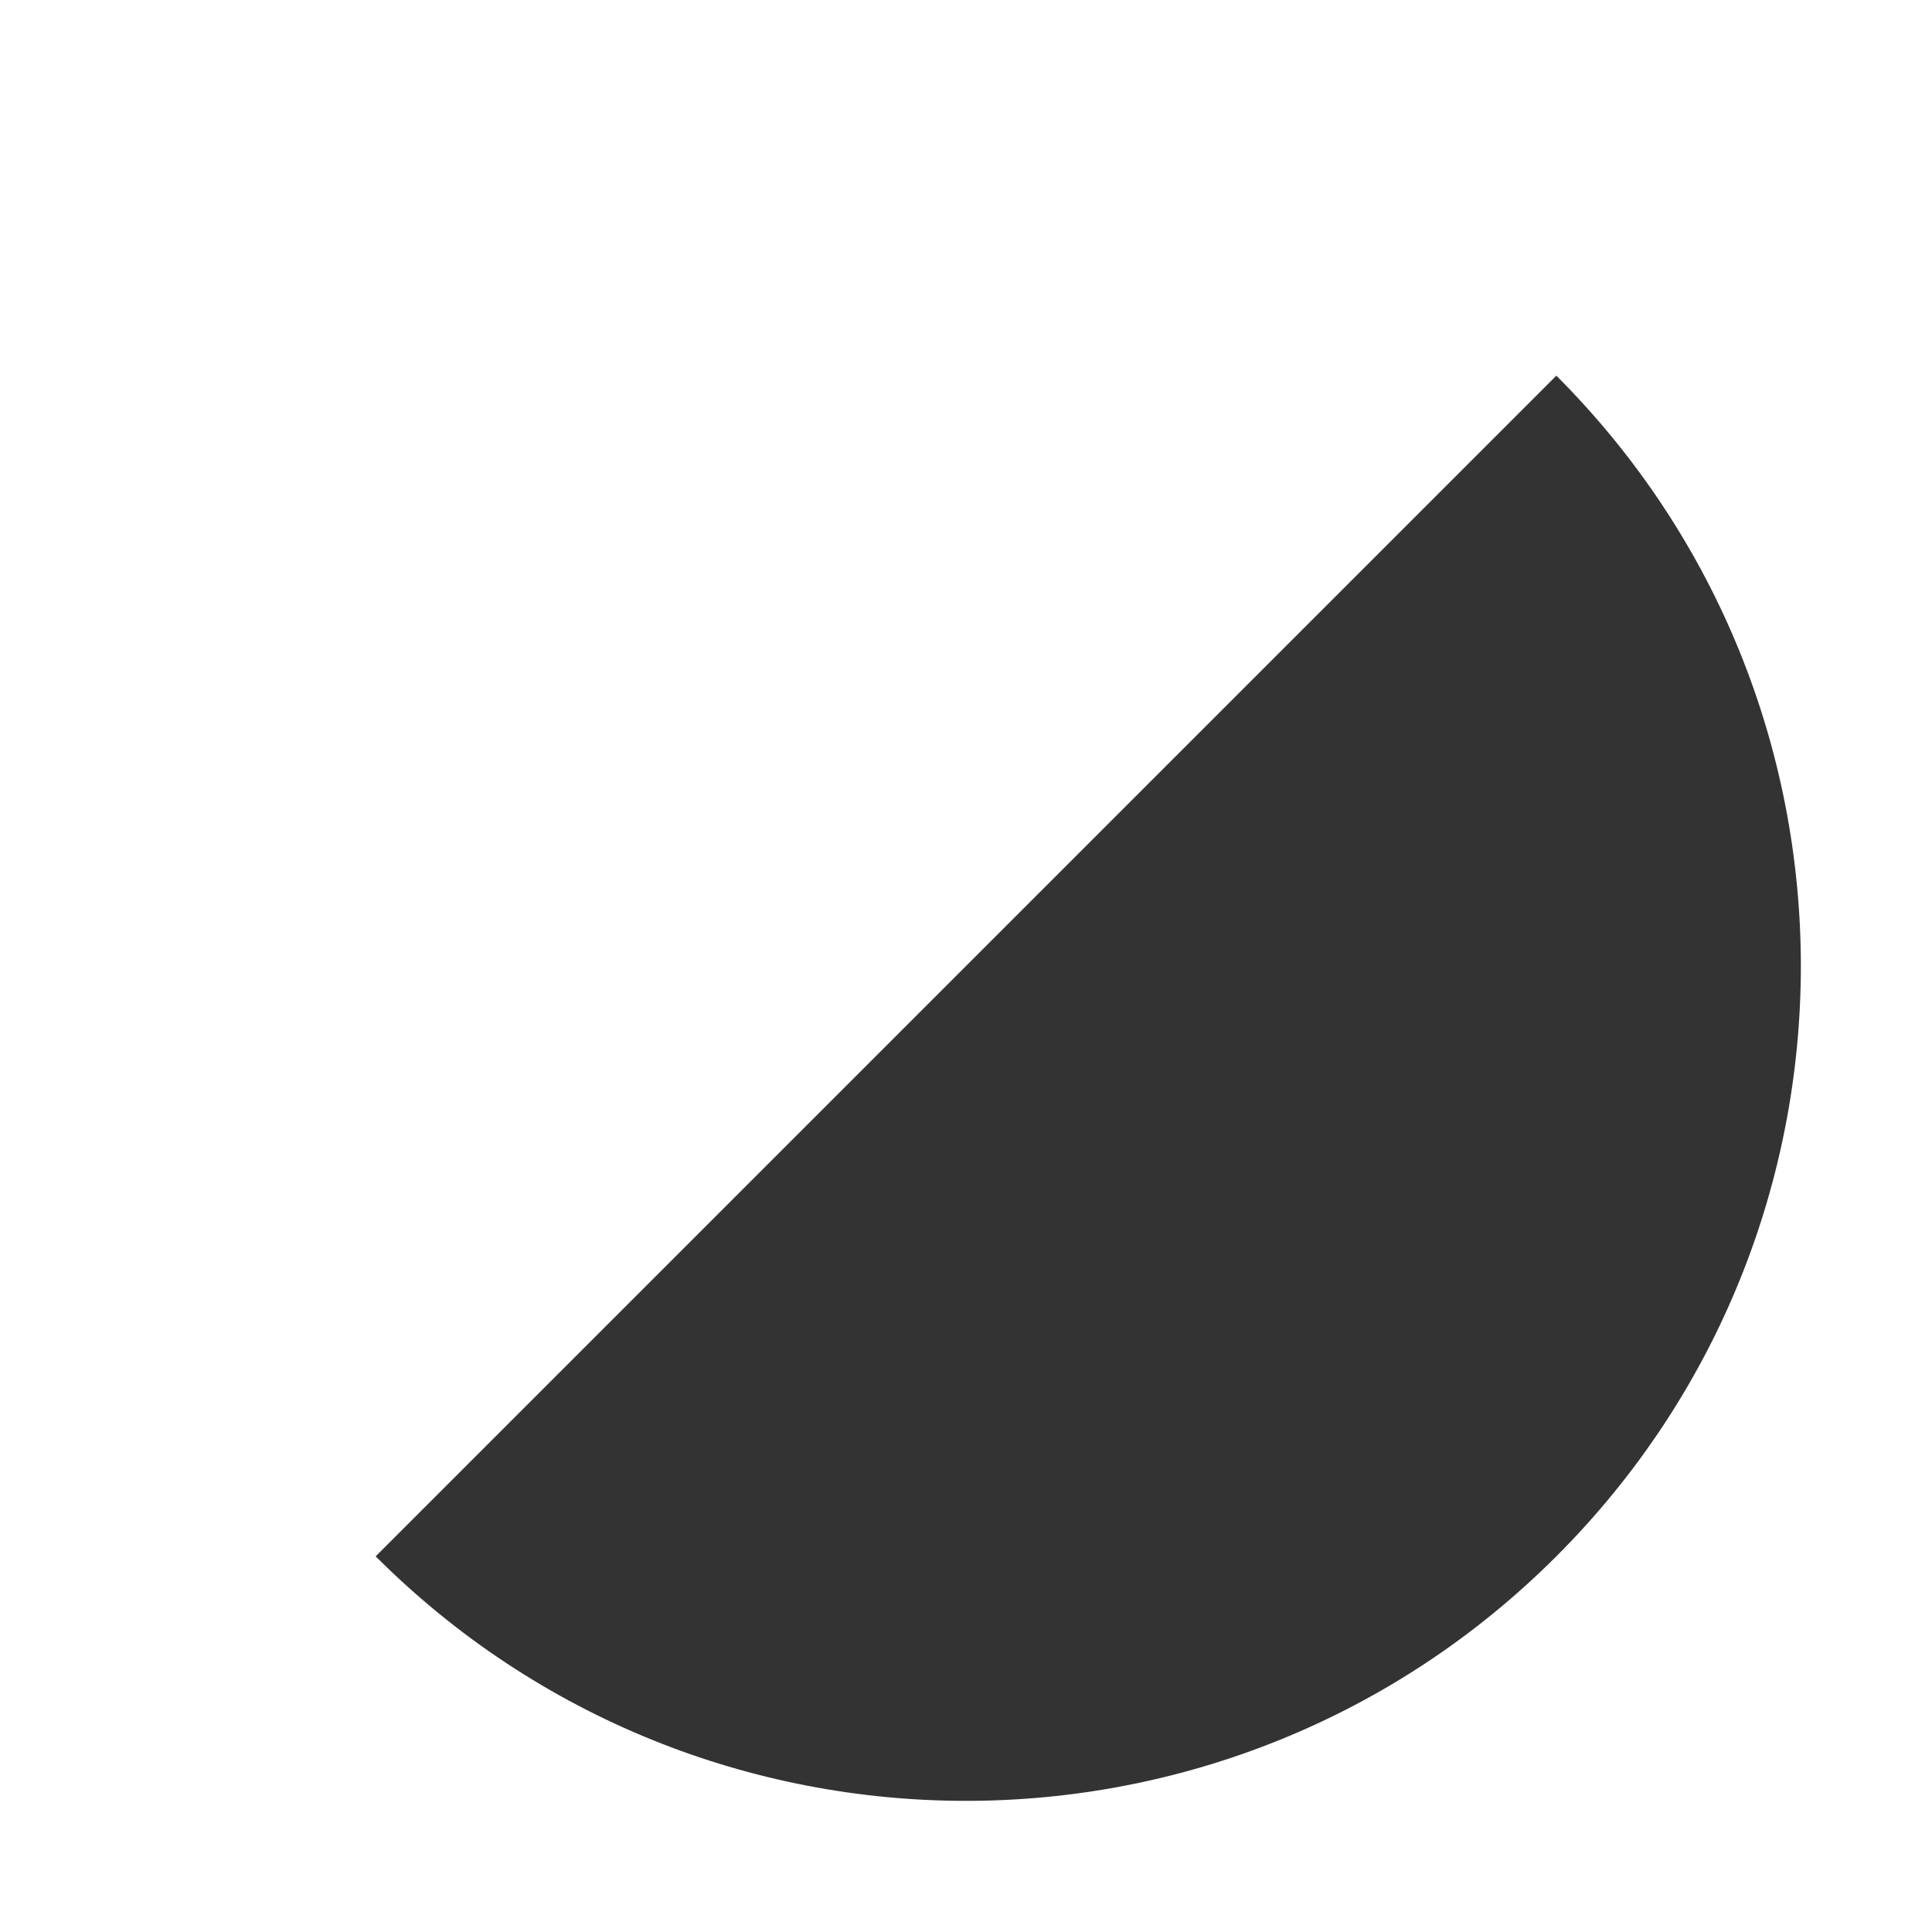
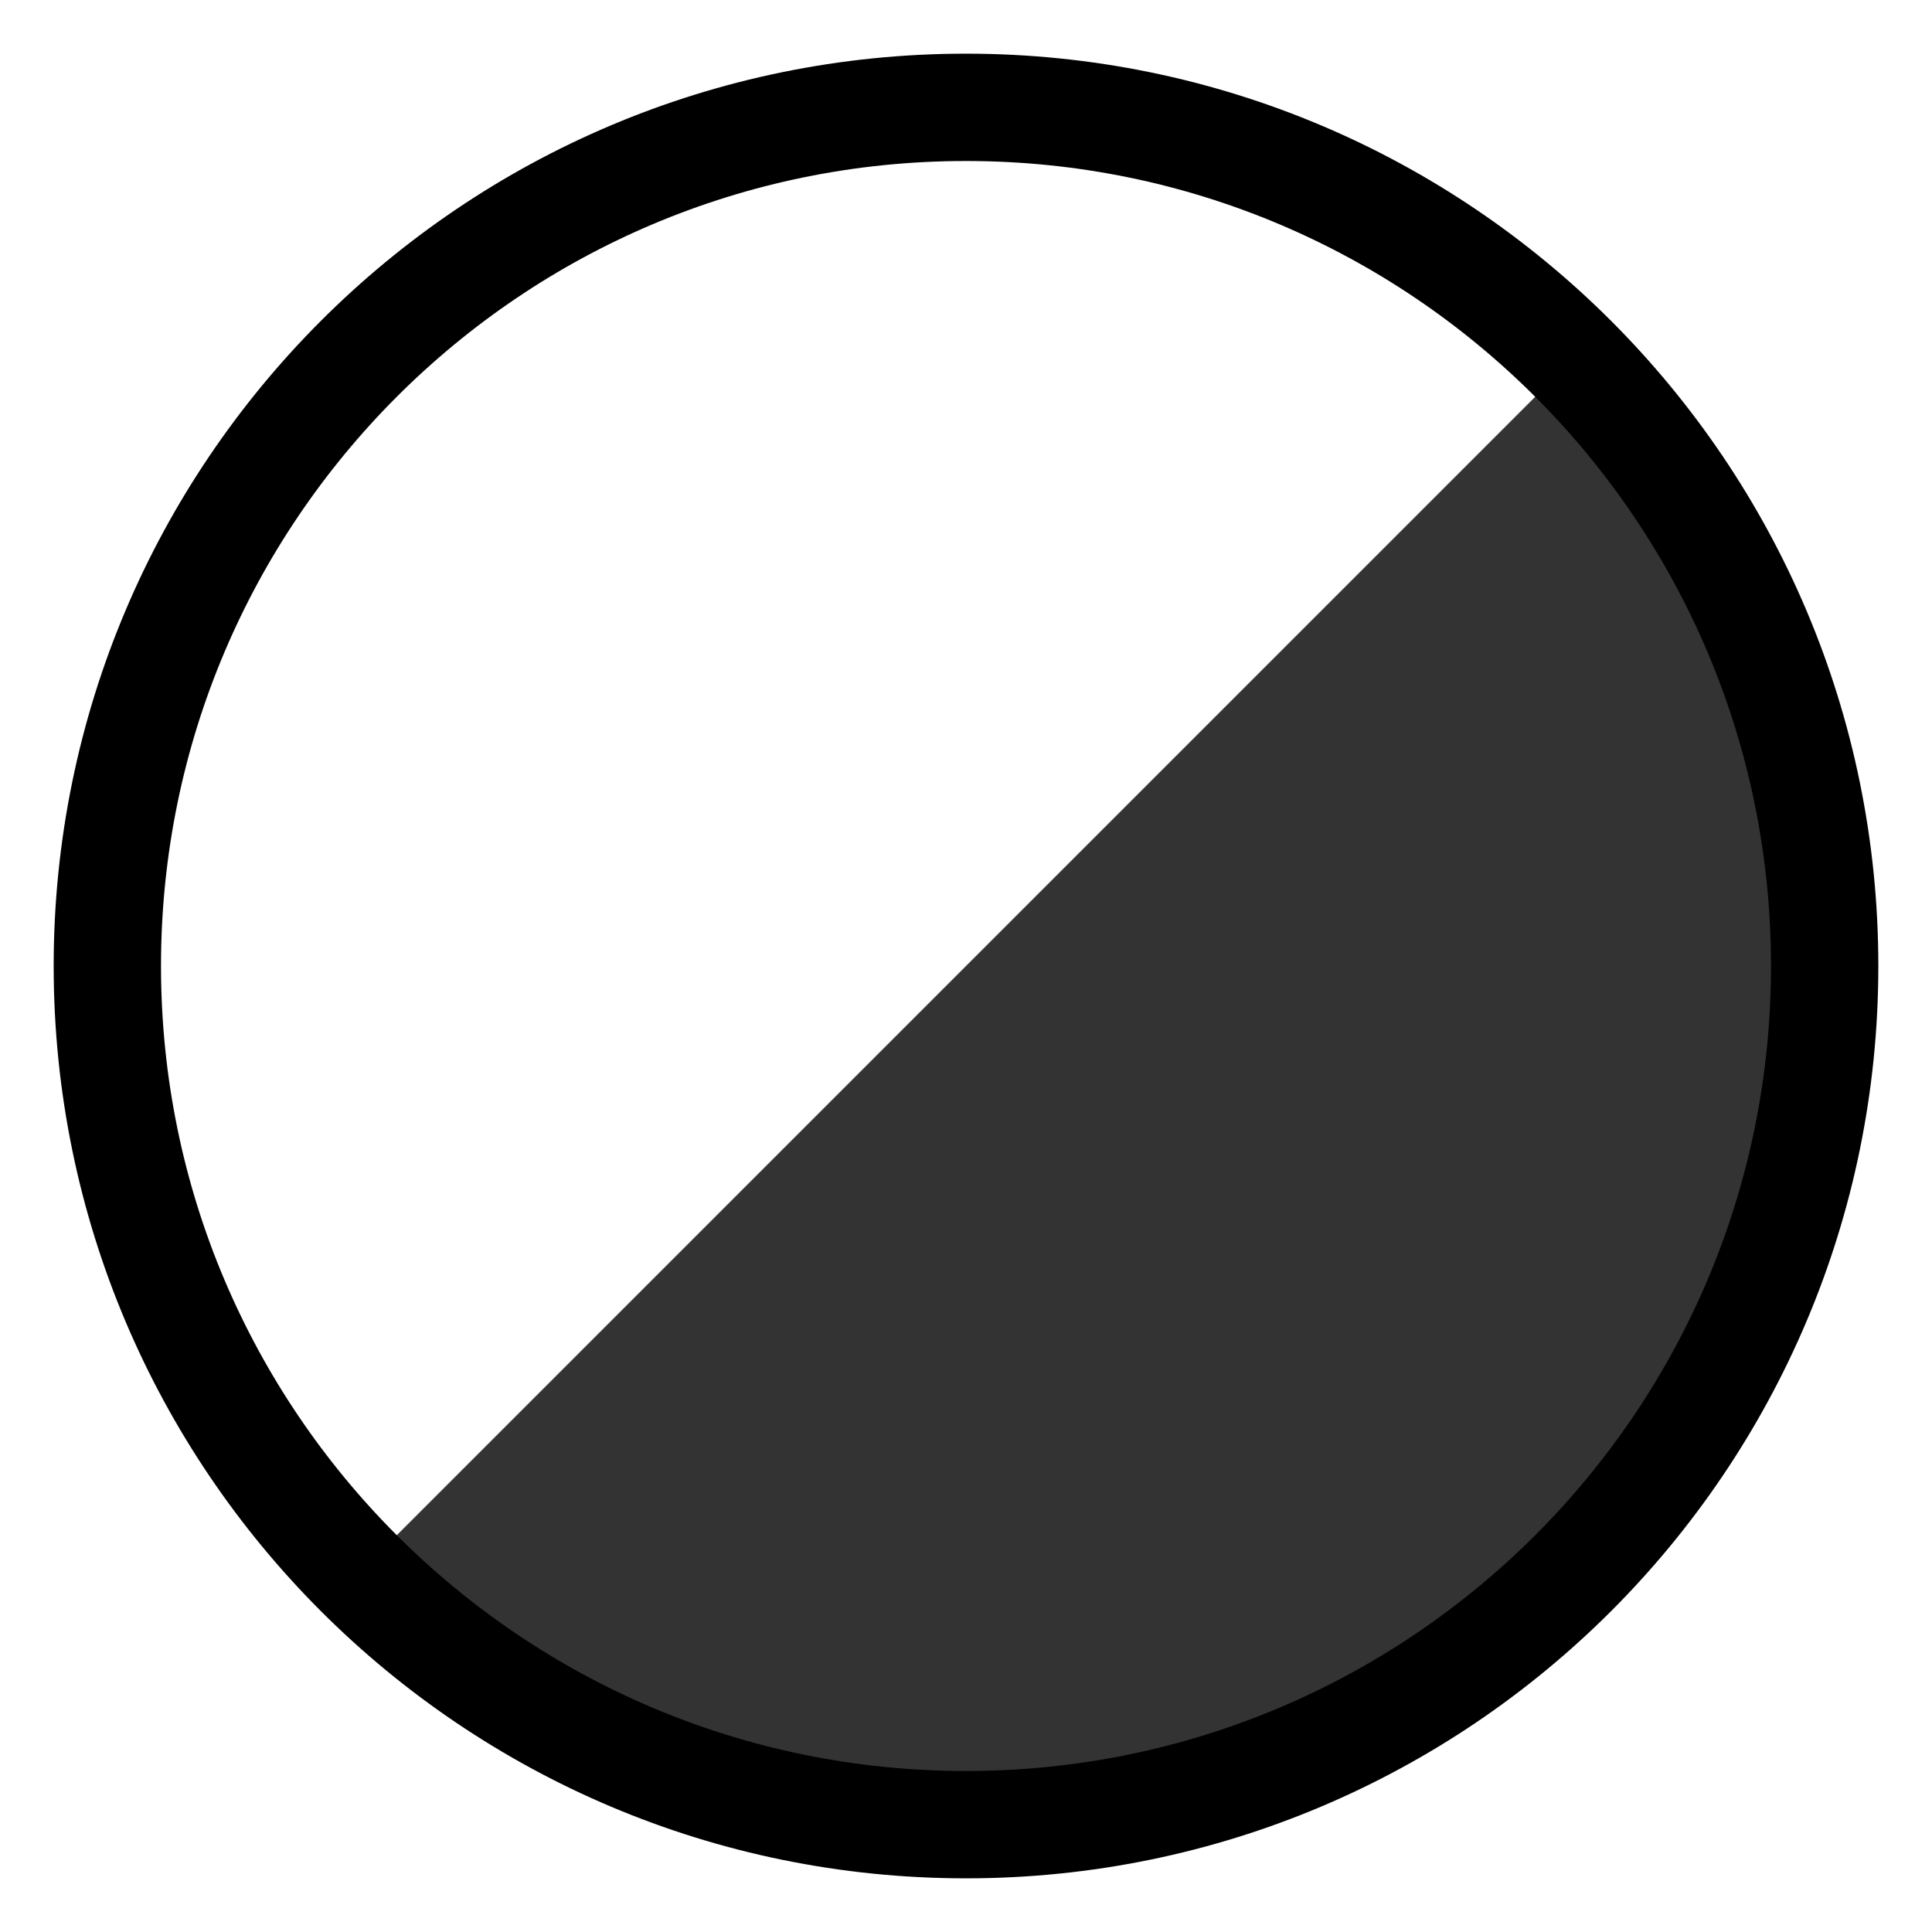
- <svg xmlns="http://www.w3.org/2000/svg" viewBox="0 0 18 18" aria-labelledby="title" width="1em" height="1em" fill="currentColor">
+ <svg xmlns="http://www.w3.org/2000/svg" viewBox="0 0 18 18" aria-labelledby="title" width="1em" height="1em" fill="currentColor" stroke="currentColor">
  <path d="M14.5,3.5 a1 1 0 0 1 -11,11 Z" stroke="none" opacity="0.8" />
  <circle cx="9" cy="9" r="8" fill="none" strokeWidth="2" />
</svg>
